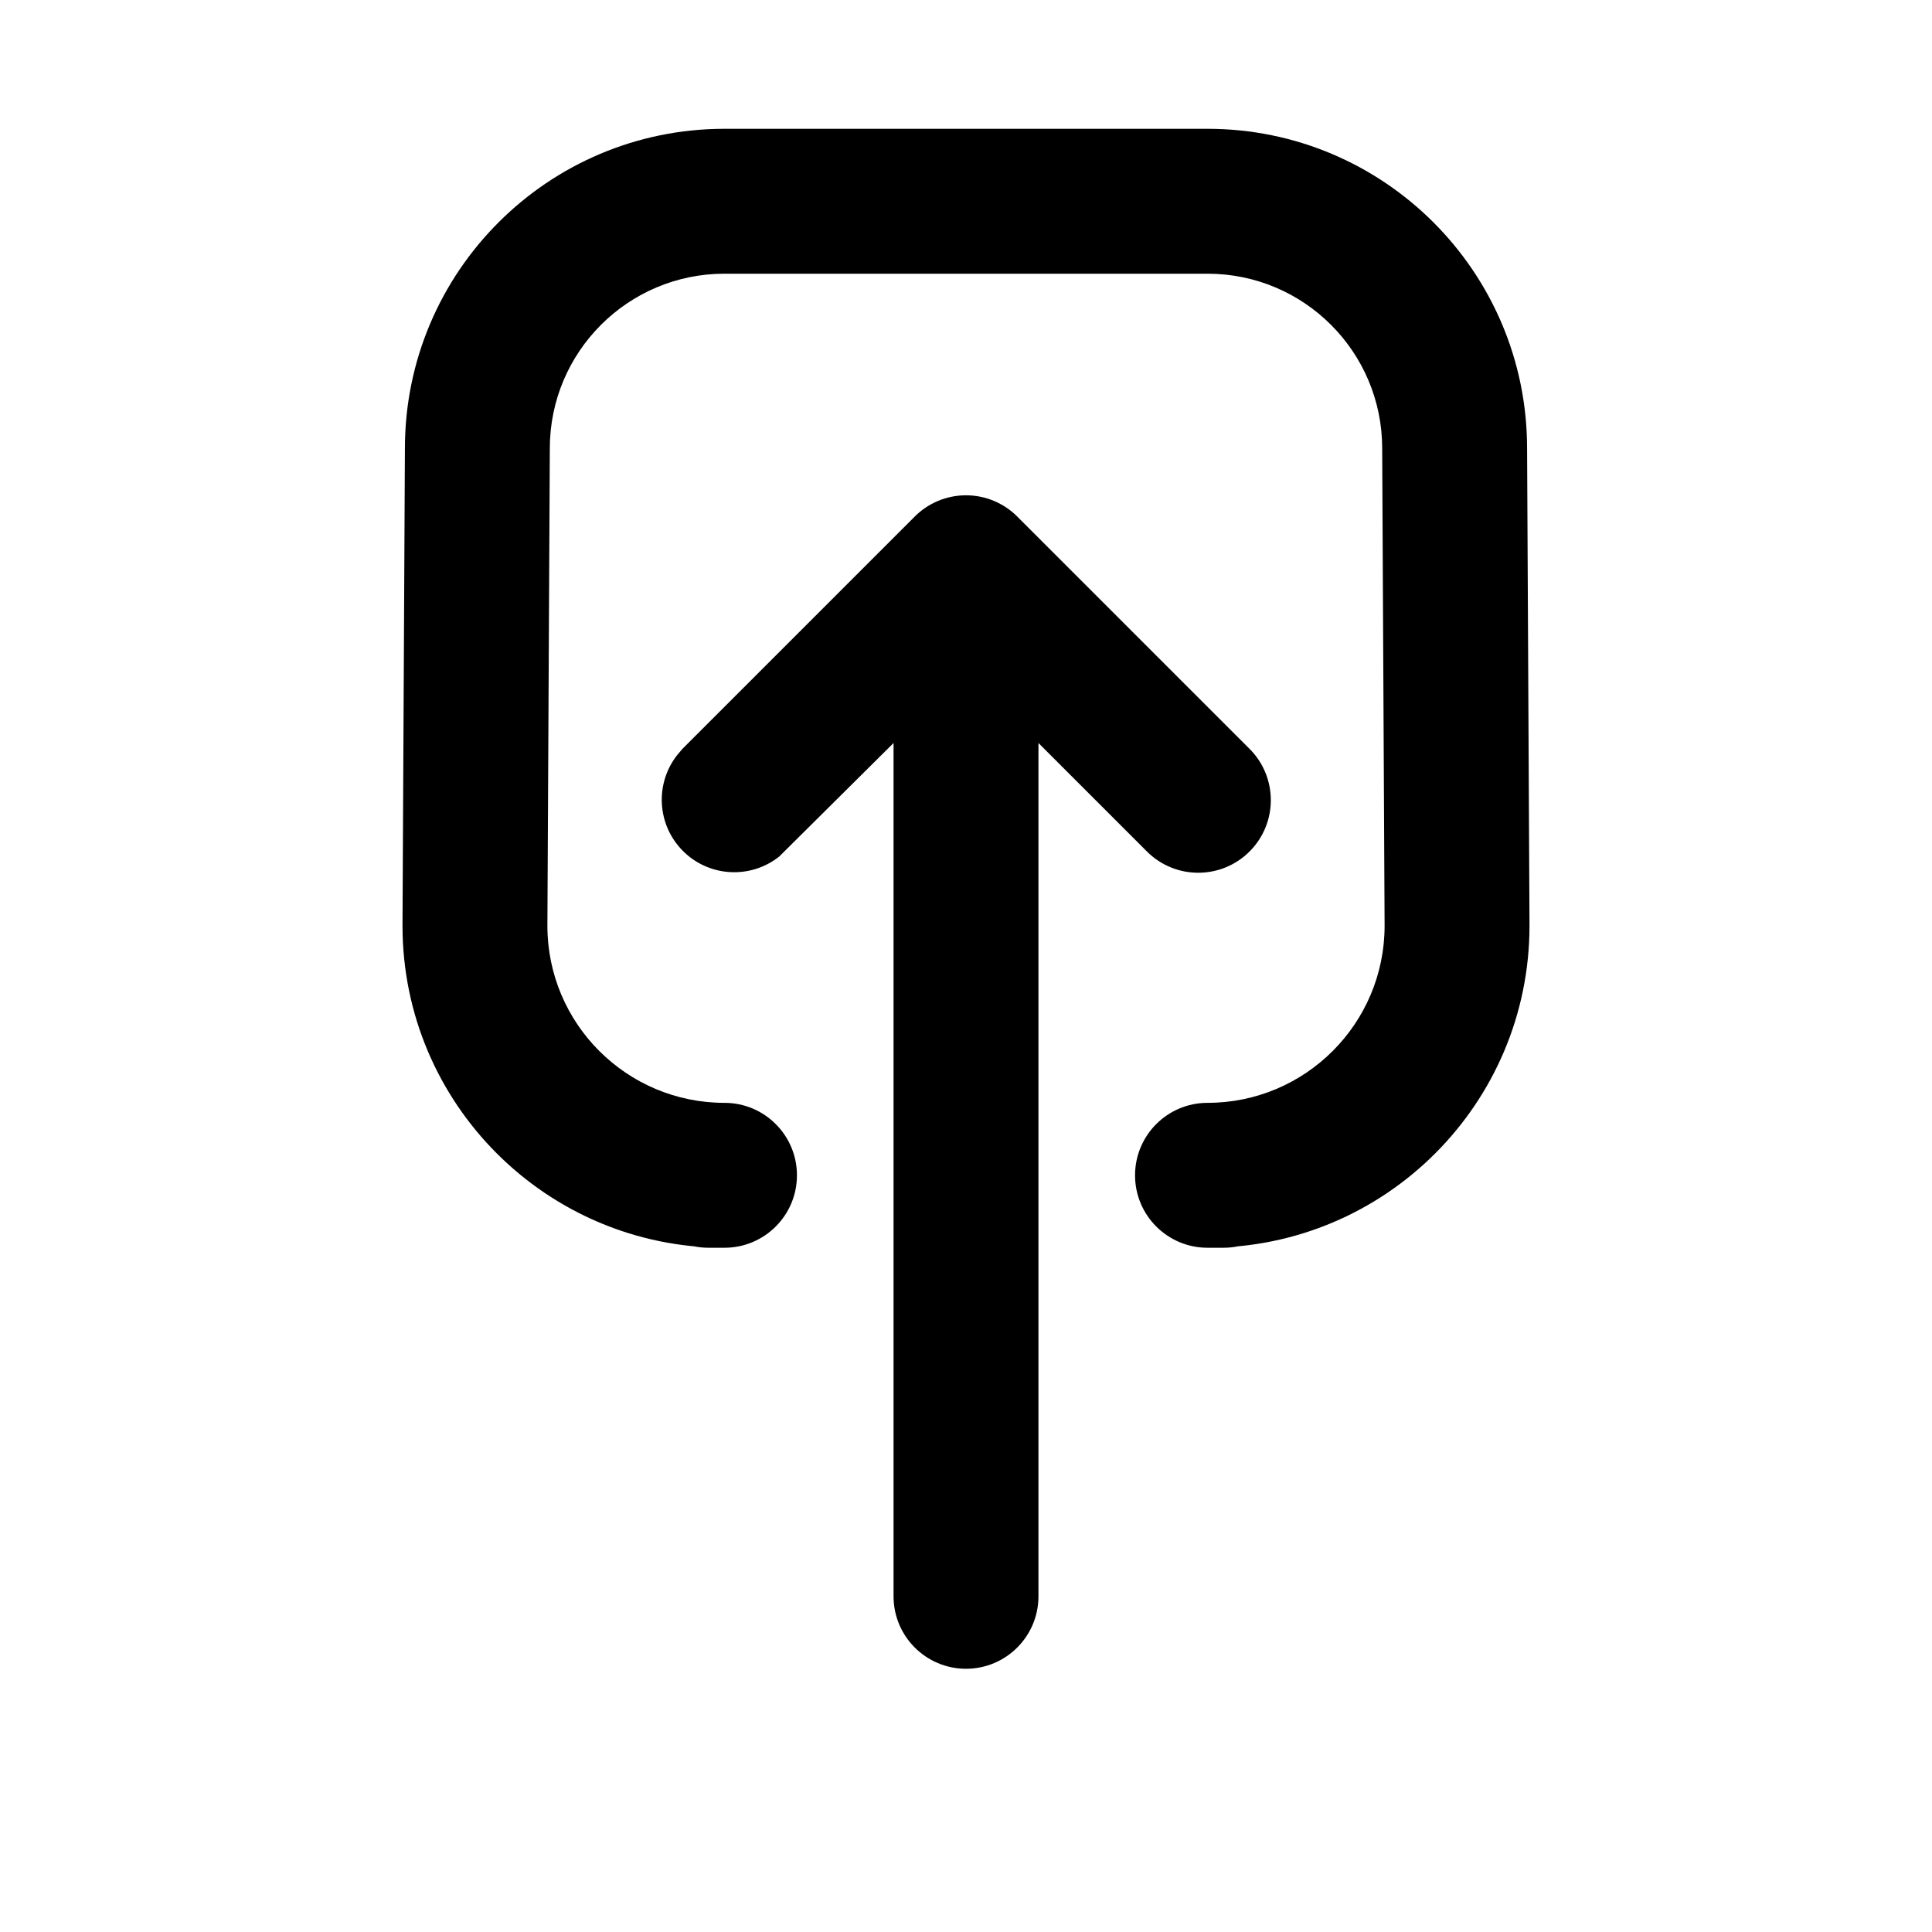
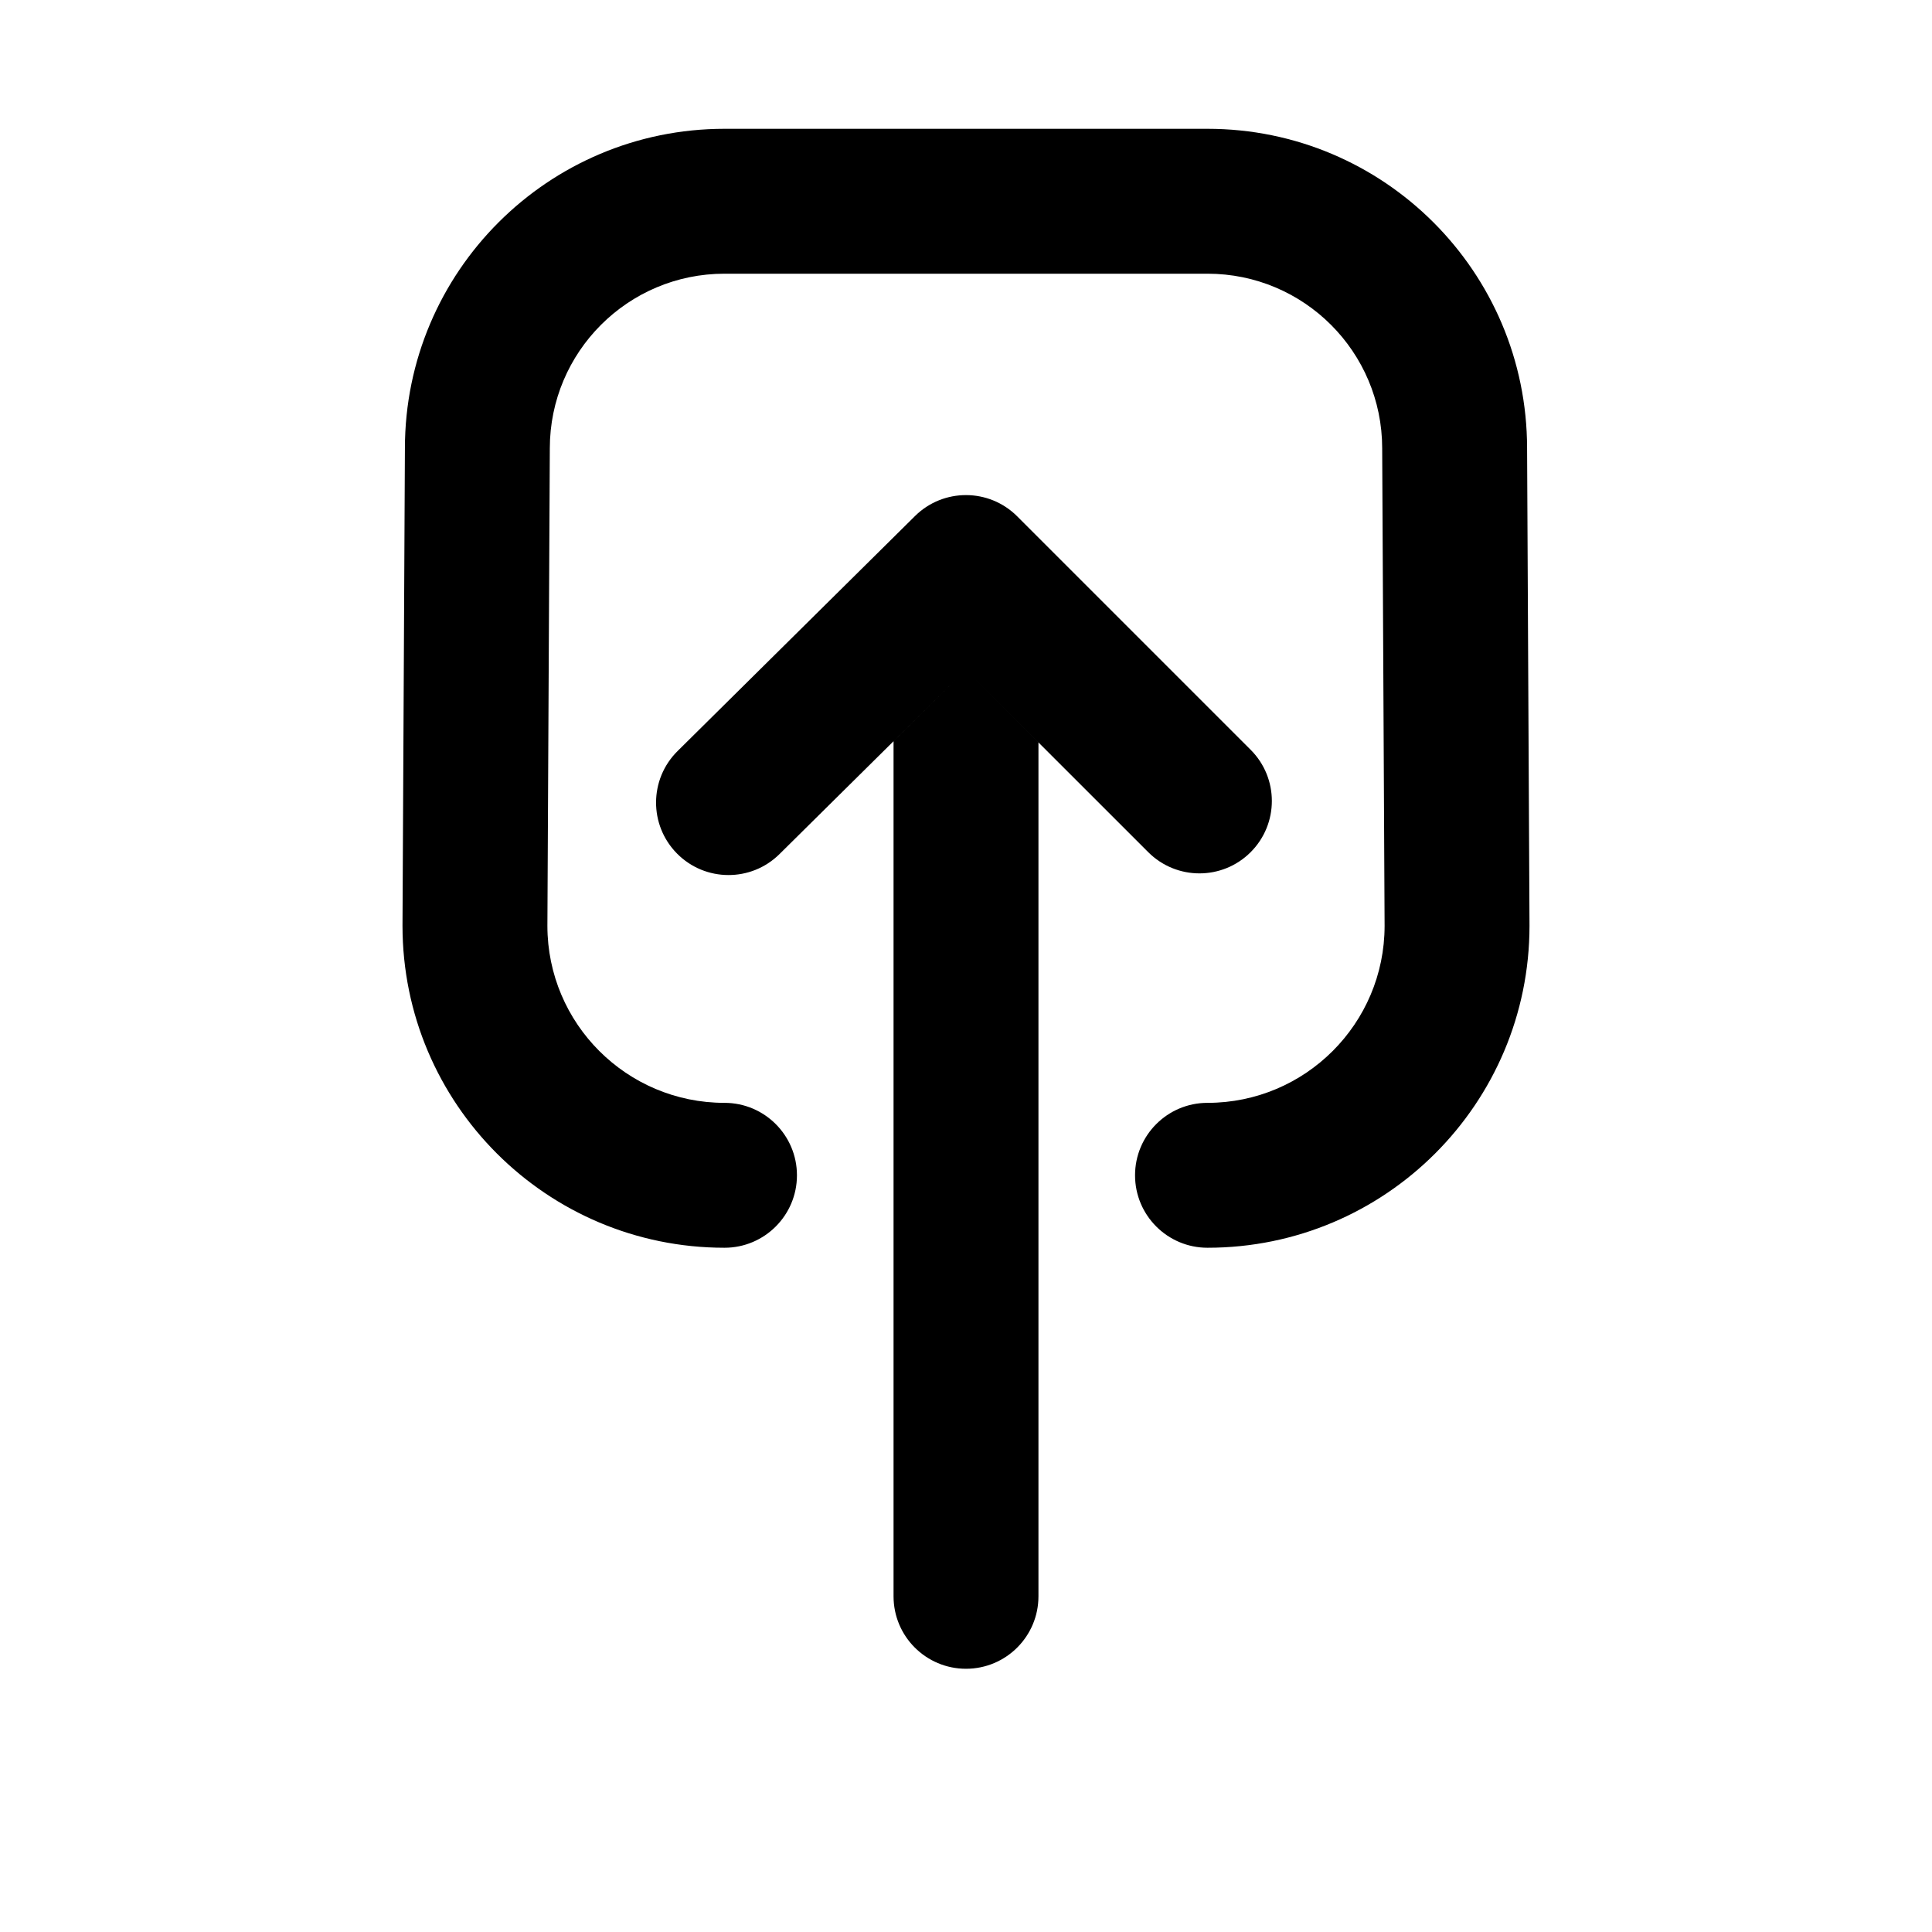
<svg xmlns="http://www.w3.org/2000/svg" viewBox="0 0 24 24" width="24" height="24">
-   <path d="M8.8 13.7A.9 .9 0 0 0 7.9 14.6A.9 .9 0 0 0 8.8 15.5L9 15.5A.9 .9 0 0 1 8.1 14.6A.9 .9 0 0 1 9 13.7A2.2 2.2 0 0 1 6.8 11.502L6.83 5.575A.9 .9 0 0 0 6.83 5.57A2.17 2.17 0 0 1 9 3.4L15 3.4A2.17 2.17 0 0 1 17.17 5.57A.9 .9 0 0 0 17.17 5.575L17.2 11.502A2.2 2.2 0 0 1 15 13.7A.9 .9 0 0 1 15.9 14.6A.9 .9 0 0 1 15 15.5L15.2 15.5A.9 .9 0 0 0 16.1 14.6A.9 .9 0 0 0 15.2 13.7L15 13.7A.9 .9 0 0 0 14.1 14.6A.9 .9 0 0 0 15 15.5A4 4 0 0 0 19 11.5A.9 .9 0 0 0 19 11.495L18.97 5.568A3.97 3.97 0 0 0 15 1.6L9 1.6A3.97 3.97 0 0 0 5.03 5.568L5 11.495A.9 .9 0 0 0 5 11.5A4 4 0 0 0 9 15.5A.9 .9 0 0 0 9.9 14.6A.9 .9 0 0 0 9 13.7L8.8 13.7Z" />
-   <path d="M11.36 6.42A.9 .9 0 0 1 12.64 6.42L15.52 9.3A.9 .9 0 0 1 14.25 10.58L12.9 9.23L12.9 19.83A.9 .9 0 0 1 11.1 19.83L11.1 9.23L9.68 10.64A.9 .9 0 0 1 8.42 9.37L8.48 9.3Z" />
+   <path d="M9 15.5A.9 .9 0 0 0 9.9 14.6A.9 .9 0 0 0 9 13.7A2.2 2.2 0 0 1 6.8 11.502L6.83 5.575A.9 .9 0 0 0 6.83 5.57A2.17 2.17 0 0 1 9 3.4L15 3.4A2.17 2.17 0 0 1 17.17 5.57A.9 .9 0 0 0 17.17 5.575L17.2 11.502A2.2 2.2 0 0 1 15 13.7A.9 .9 0 0 0 14.1 14.6A.9 .9 0 0 0 15 15.5A4 4 0 0 0 19 11.5A.9 .9 0 0 0 19 11.495L18.97 5.568A3.97 3.97 0 0 0 15 1.6L9 1.6A3.97 3.97 0 0 0 5.03 5.568L5 11.495A.9 .9 0 0 0 5 11.5A4 4 0 0 0 9 15.5Z" />
+   <path d="M11.1 9.208L11.1 19.83A.9 .9 0 0 0 12.9 19.83L12.9 9.223L11.997 8.32ZM9.683 10.61L11.997 8.32L14.264 10.586A.899 .899 0 0 0 15.536 9.314L12.636 6.414A.9 .9 0 0 0 11.367 6.41L8.417 9.33A.9 .9 0 0 0 9.683 10.61Z" />
</svg>
